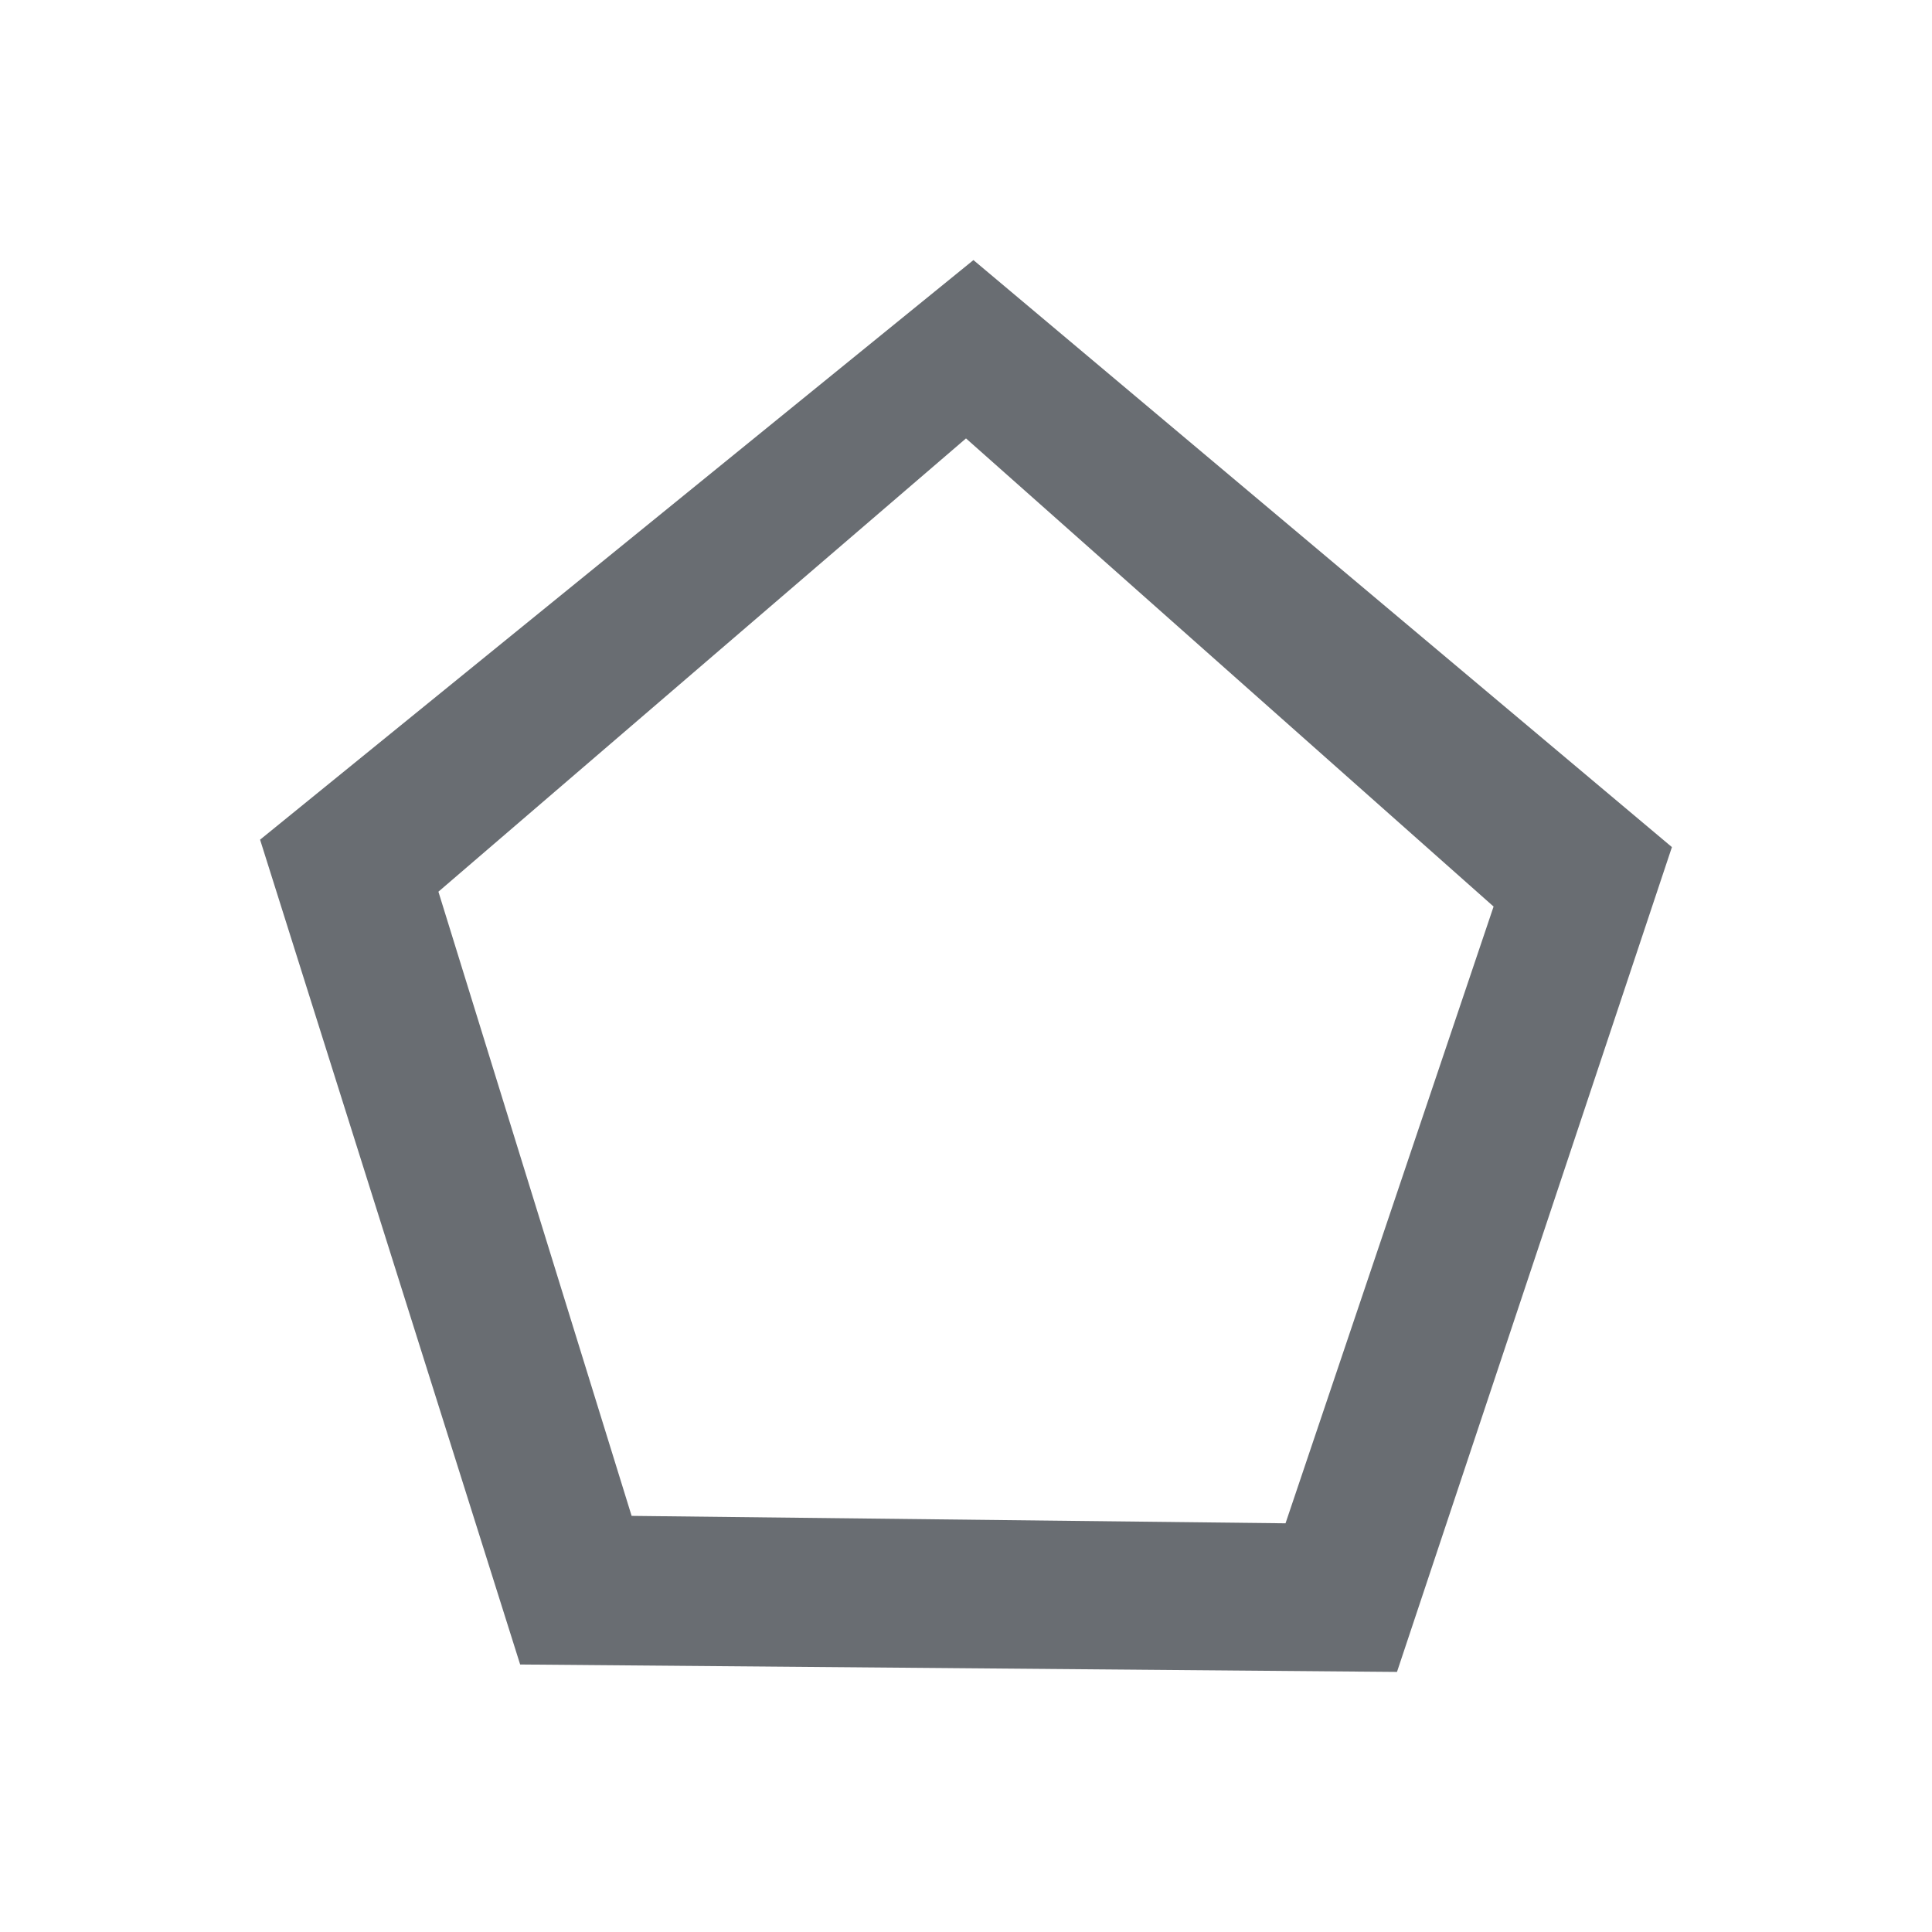
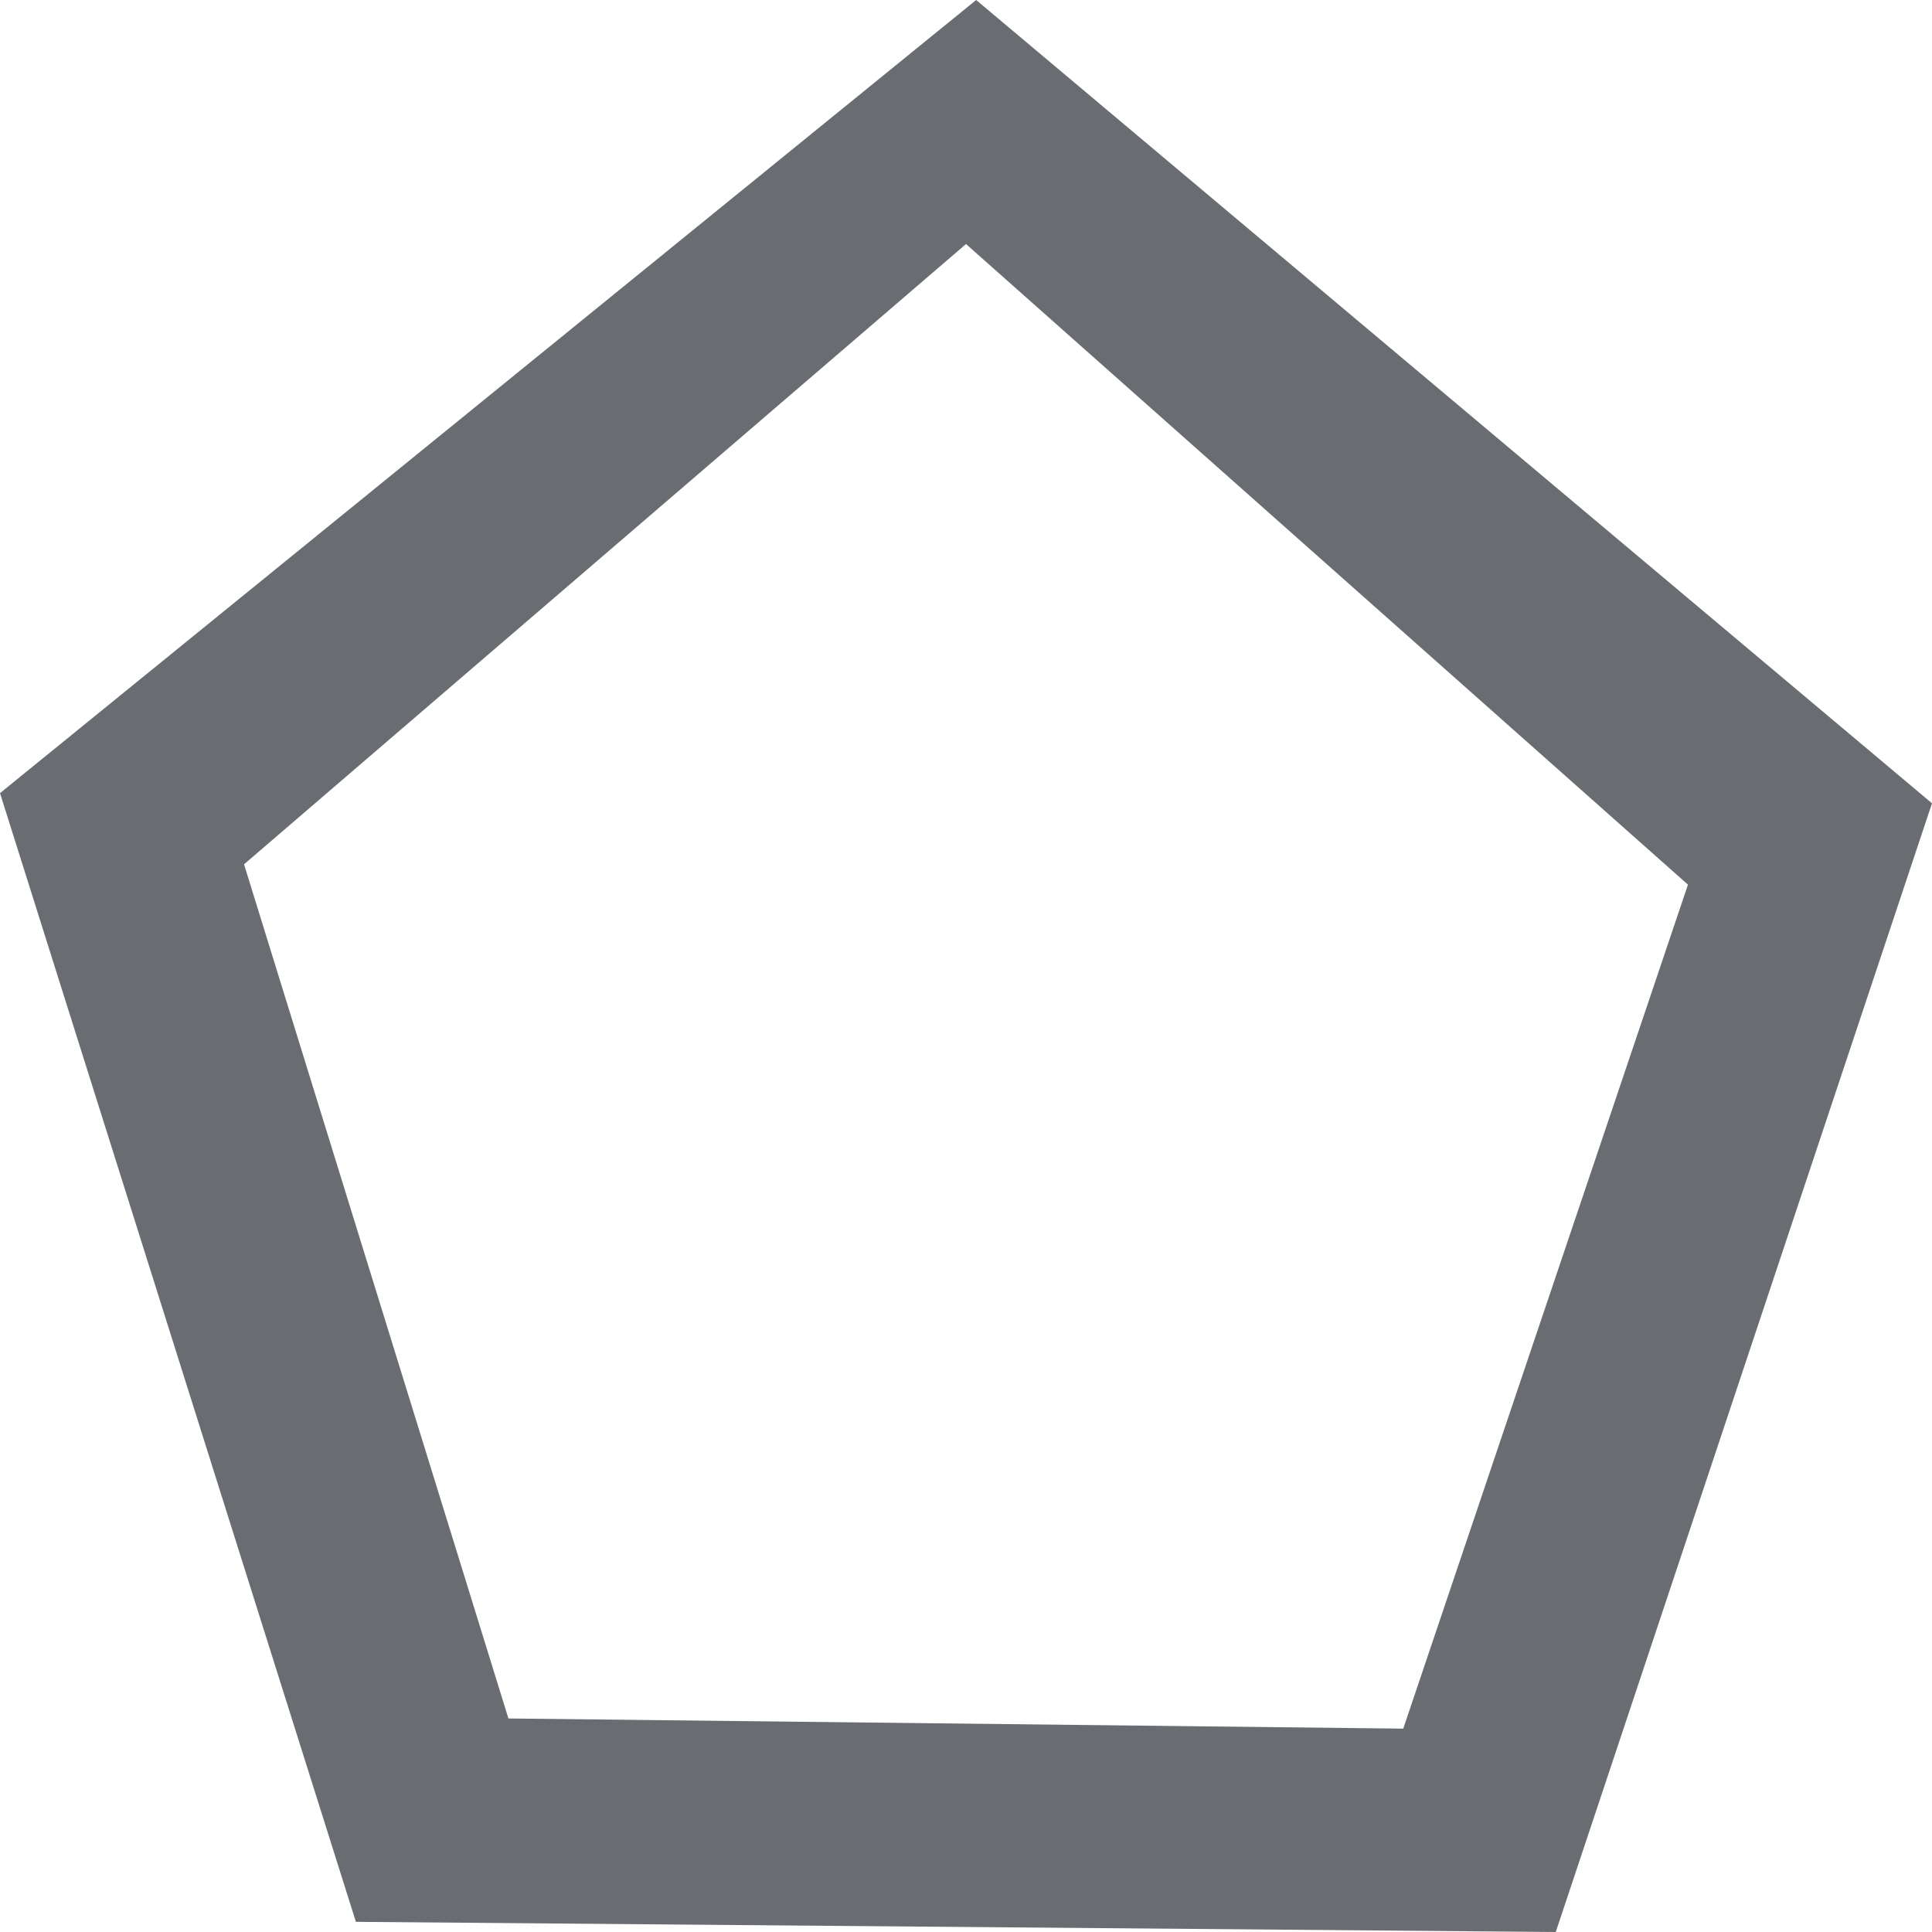
- <svg xmlns="http://www.w3.org/2000/svg" version="1.1" id="Layer_1" x="0px" y="0px" viewBox="0 0 26 26" enable-background="new 0 0 26 26" xml:space="preserve">
-   <path fill-rule="evenodd" clip-rule="evenodd" fill="#696D72" d="M18.8,22.5L7,22.4L3.5,11.3l9.6-7.8l9.4,7.9L18.8,22.5z M13,5.9  L5.9,12l2.6,8.4l8.8,0.1l2.8-8.3L13,5.9z" />
+ <svg xmlns="http://www.w3.org/2000/svg" viewBox="0 0 19 19">
+   <path d="M18.8,22.5,7,22.4,3.5,11.3l9.6-7.8,9.4,7.9ZM13,5.9,5.9,12l2.6,8.4,8.8.1,2.8-8.3Z" transform="translate(-3.5 -3.5)" fill="#696d72" fill-rule="evenodd" />
</svg>
